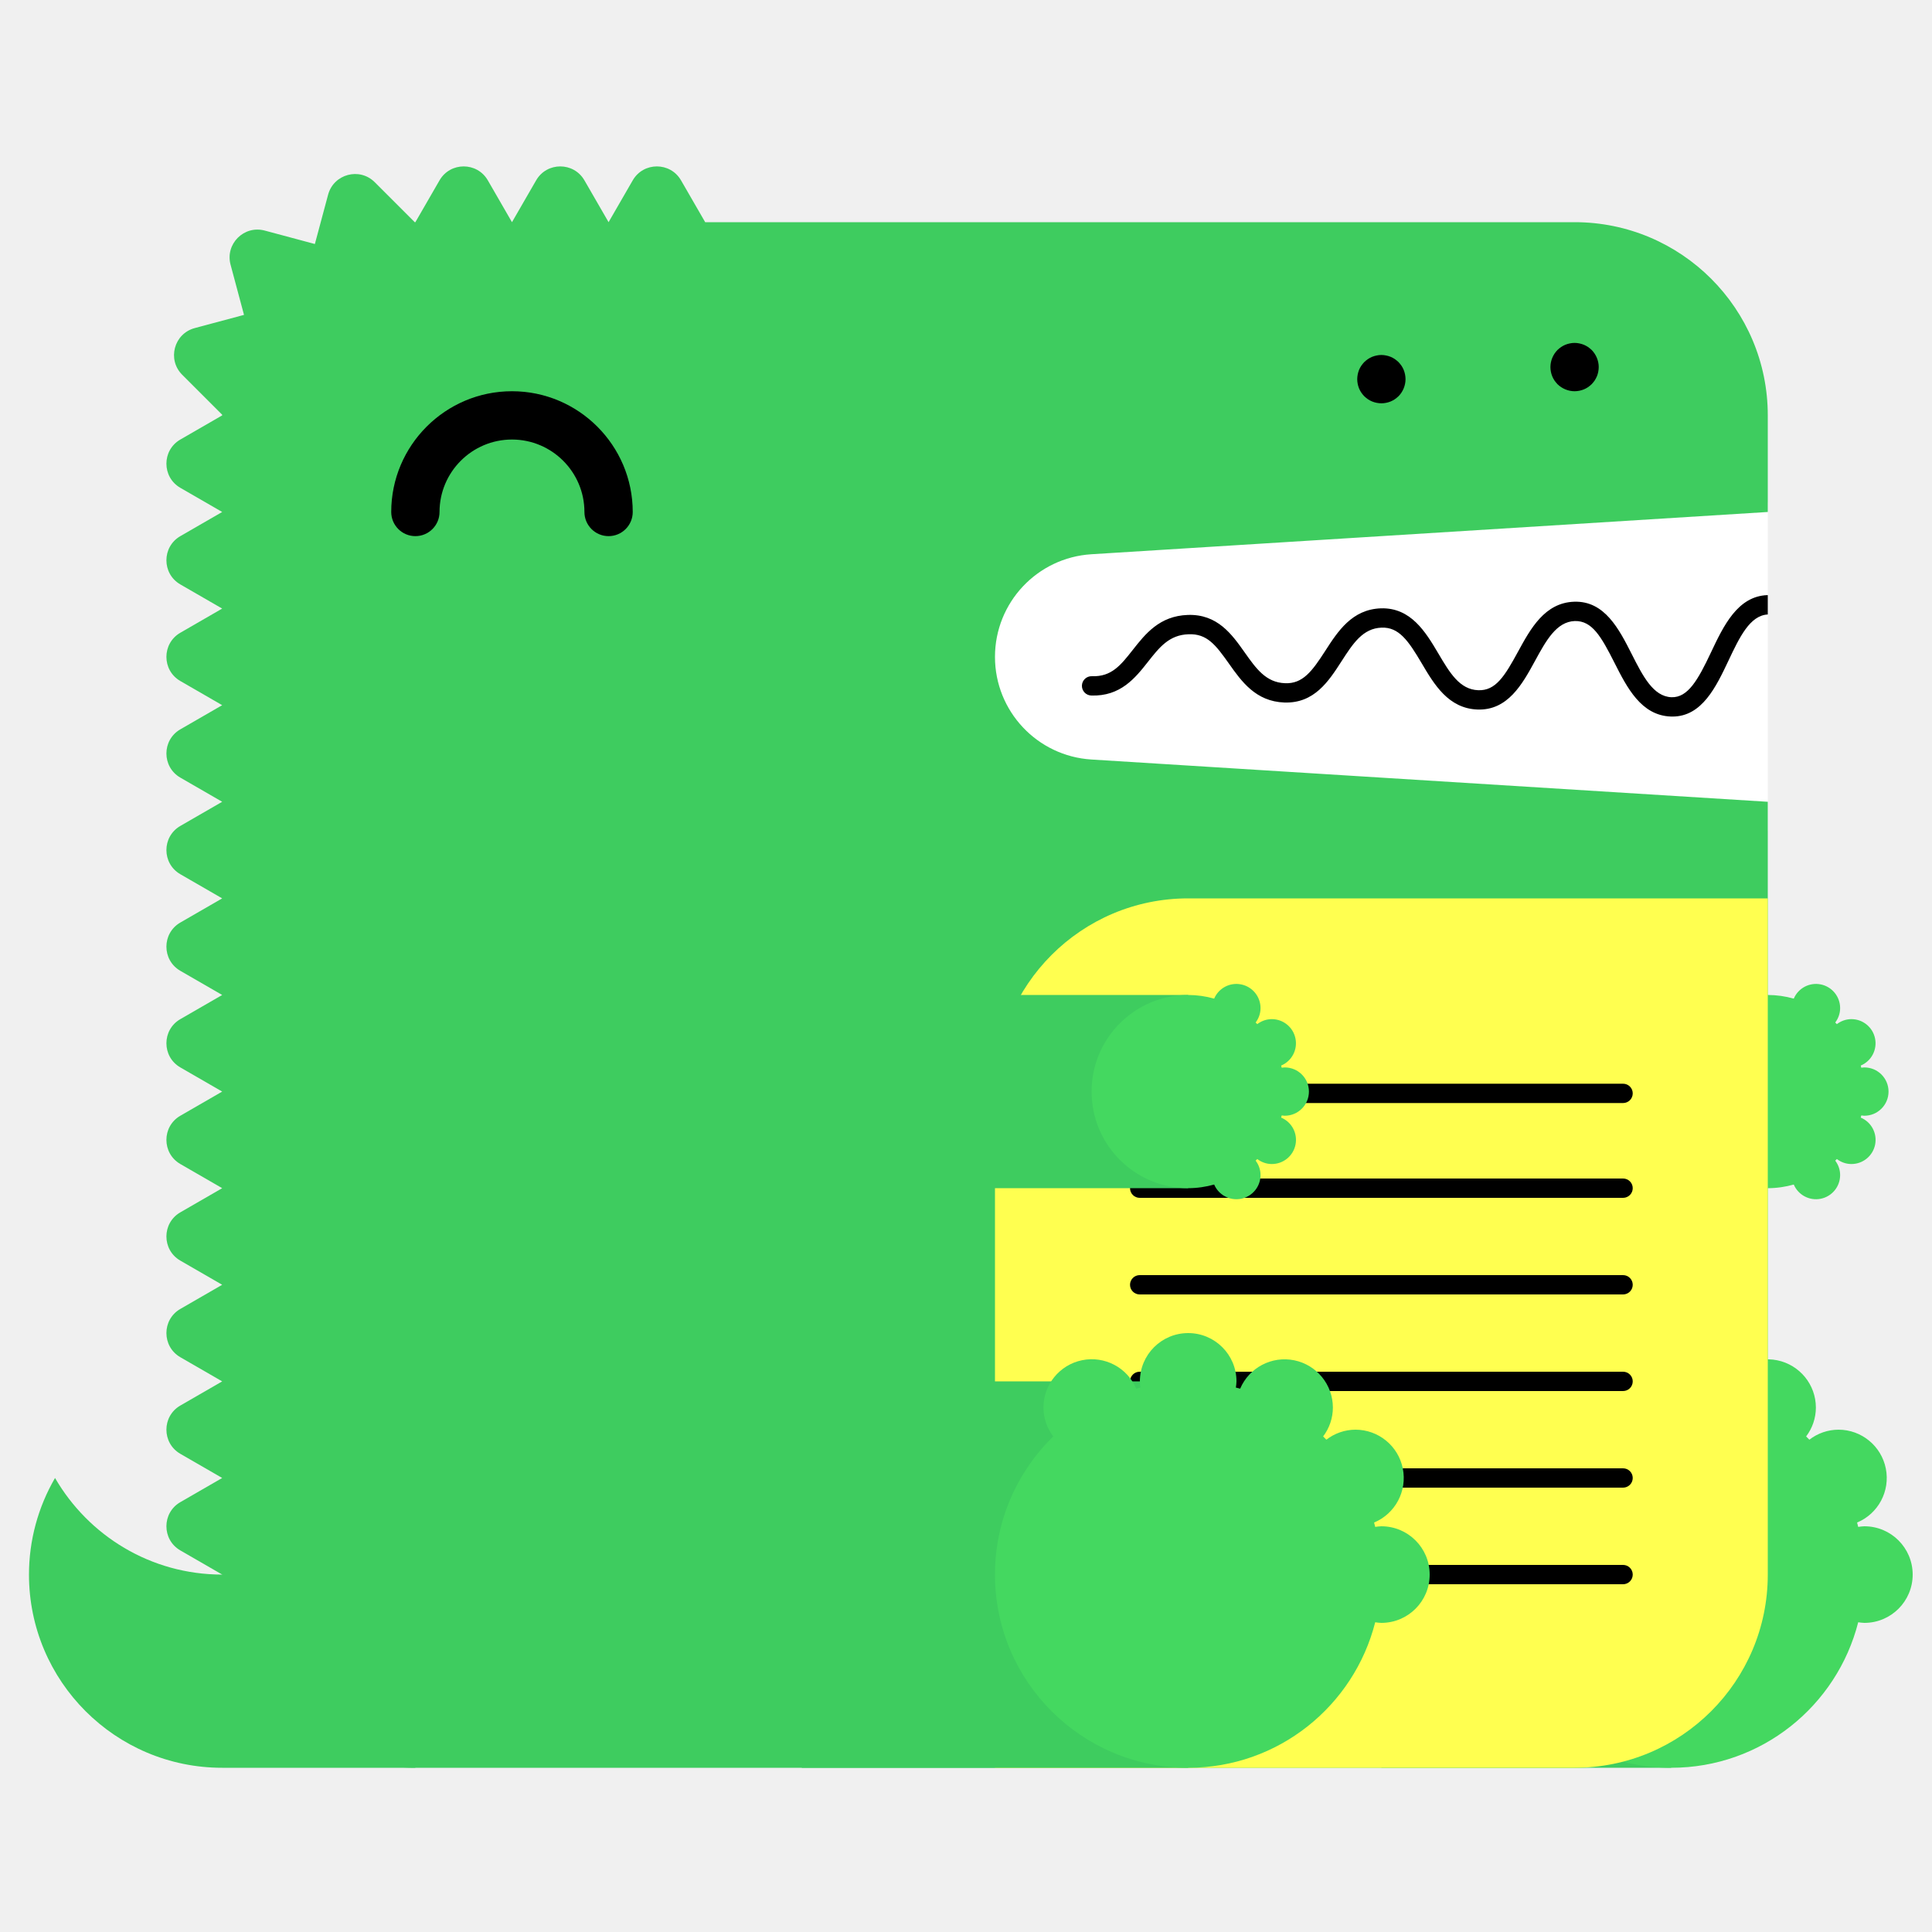
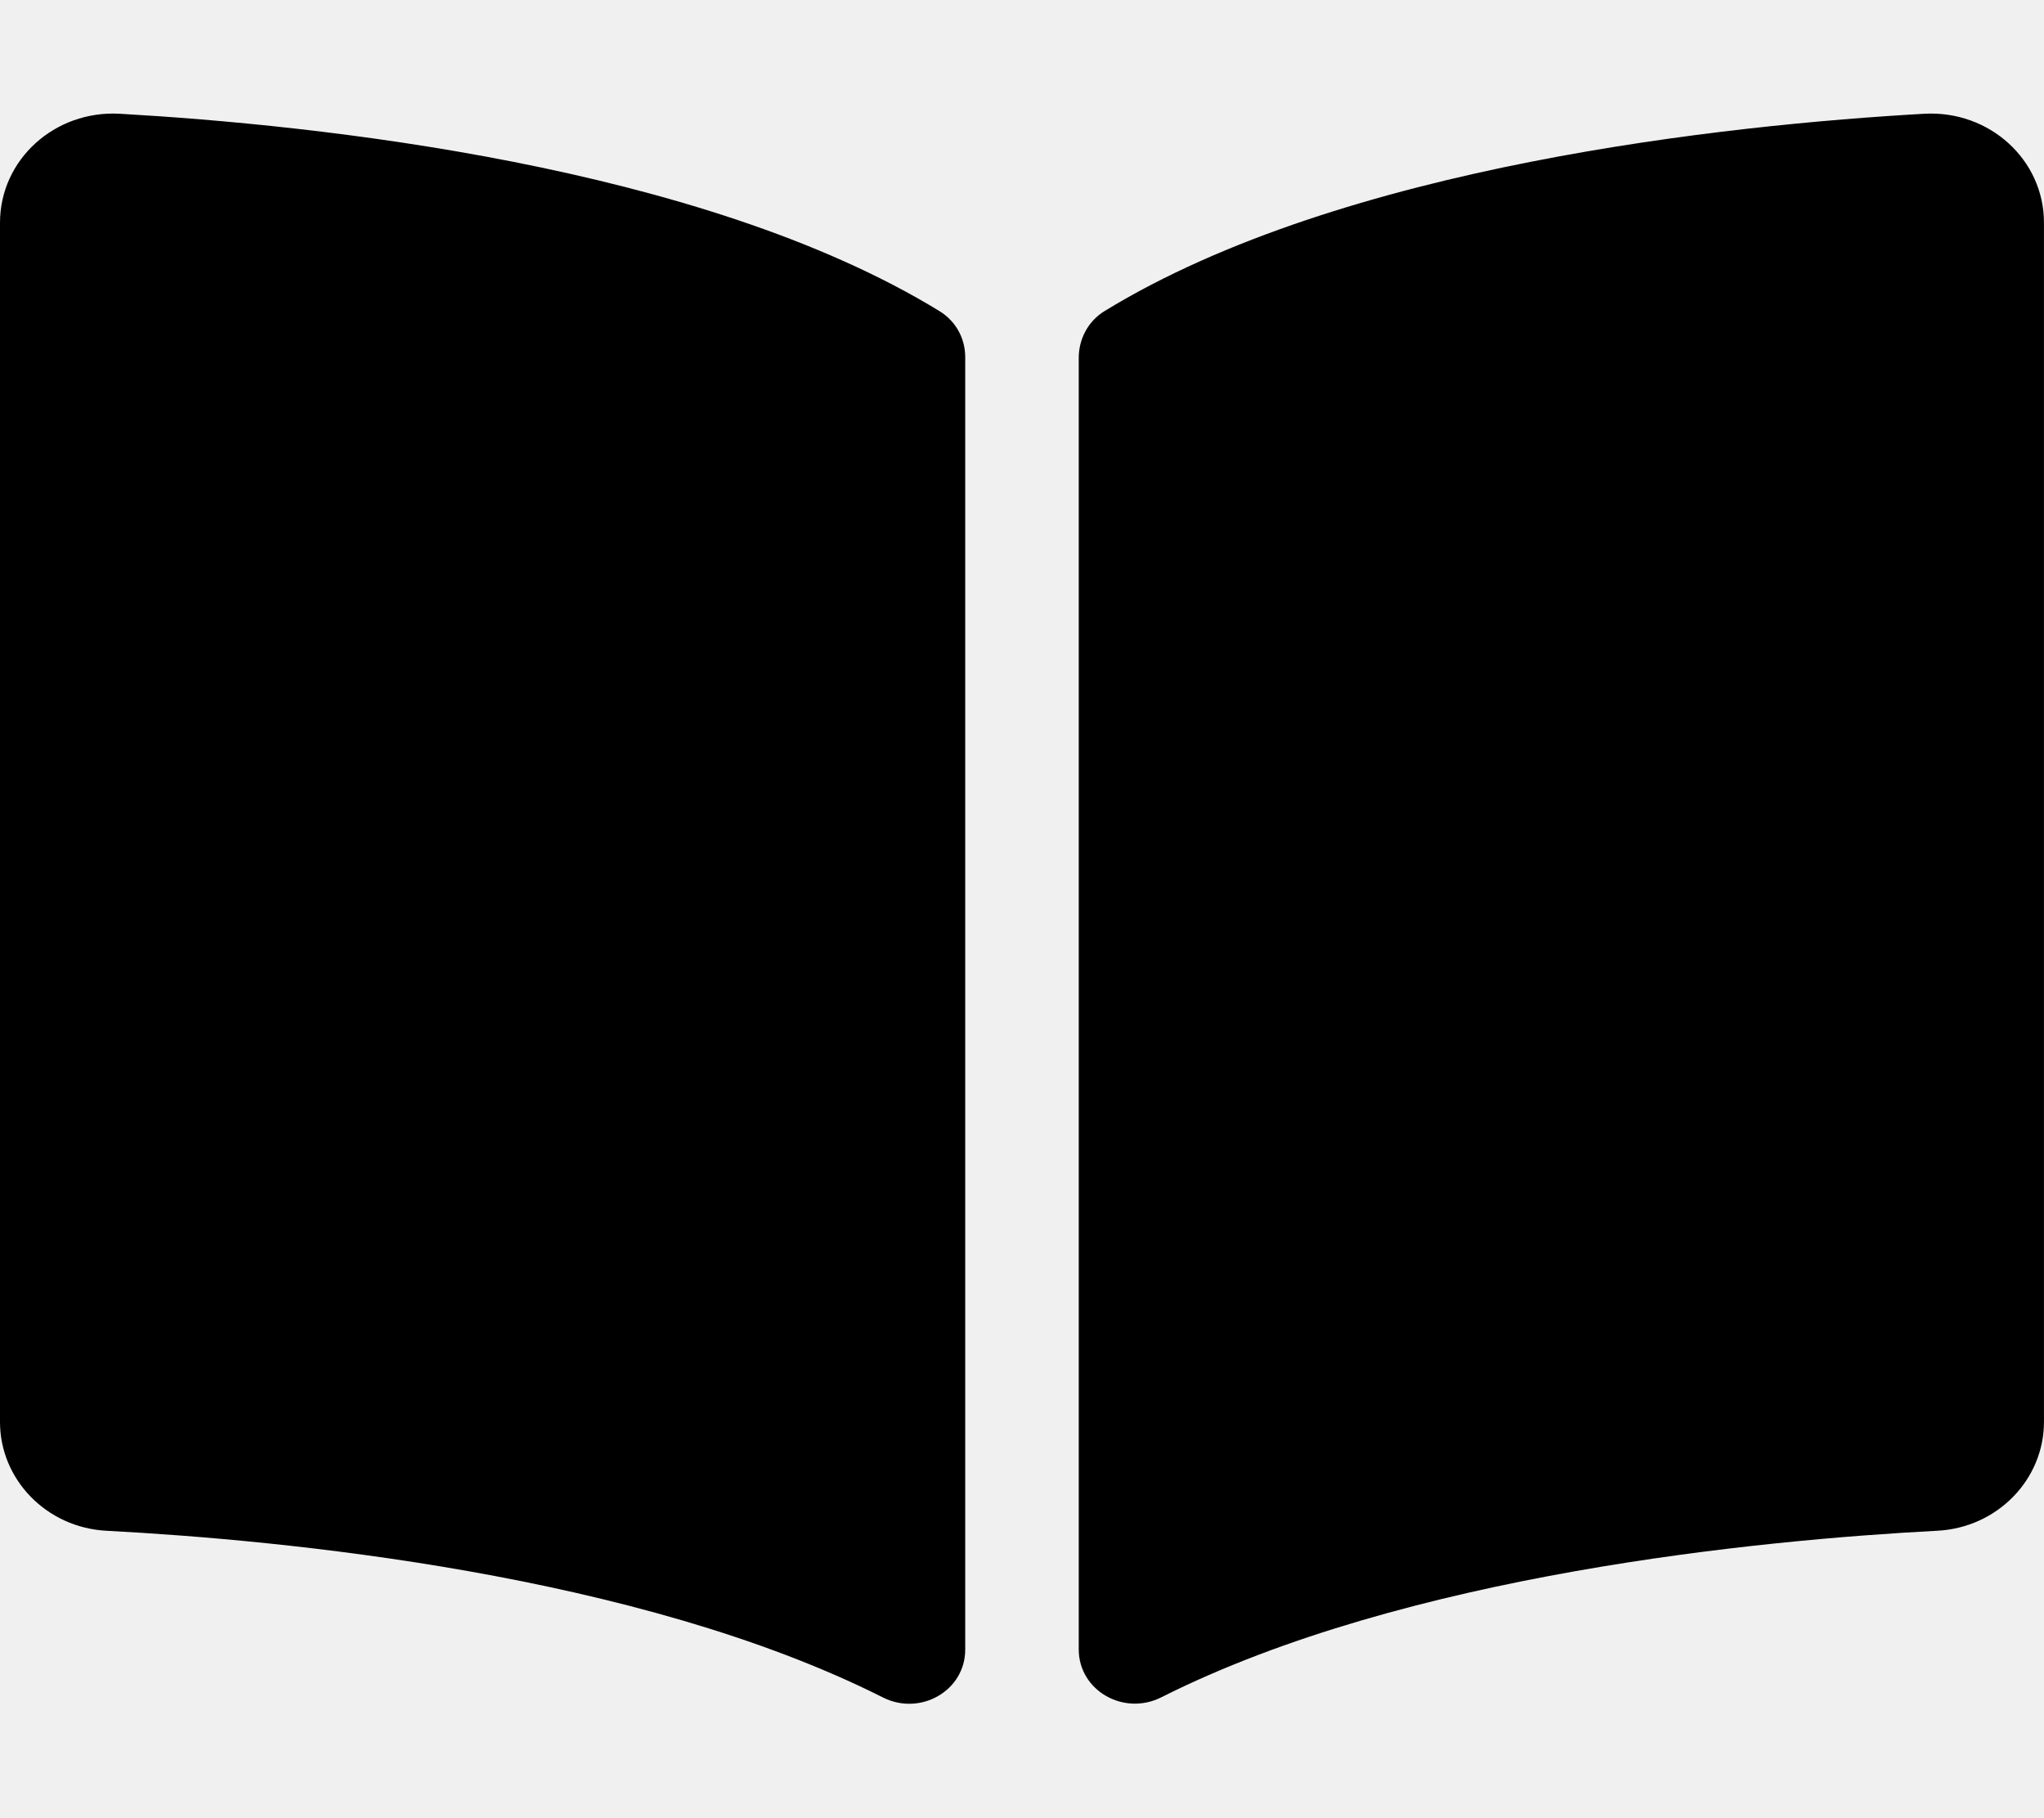
- <svg xmlns="http://www.w3.org/2000/svg" width="200" height="200" viewBox="0 0 200 200">
-   <g fill="none" fill-rule="evenodd">
-     <path fill="#FFF" d="M99 52h84v34H99z" />
-     <path d="M23 163c-7.398 0-13.843-4.027-17.303-10A19.886 19.886 0 0 0 3 163c0 11.046 8.954 20 20 20h20v-20H23z" fill="#3ECC5F" />
-     <path d="M112.98 57.376L183 53V43c0-11.046-8.954-20-20-20H73l-2.5-4.33c-1.112-1.925-3.889-1.925-5 0L63 23l-2.5-4.33c-1.111-1.925-3.889-1.925-5 0L53 23l-2.5-4.33c-1.111-1.925-3.889-1.925-5 0L43 23c-.022 0-.042.003-.065.003l-4.142-4.141c-1.57-1.571-4.252-.853-4.828 1.294l-1.369 5.104-5.192-1.392c-2.148-.575-4.111 1.389-3.535 3.536l1.39 5.193-5.102 1.367c-2.148.576-2.867 3.259-1.296 4.83l4.142 4.142c0 .021-.003.042-.003.064l-4.33 2.5c-1.925 1.111-1.925 3.889 0 5L23 53l-4.33 2.5c-1.925 1.111-1.925 3.889 0 5L23 63l-4.33 2.5c-1.925 1.111-1.925 3.889 0 5L23 73l-4.33 2.5c-1.925 1.111-1.925 3.889 0 5L23 83l-4.33 2.5c-1.925 1.111-1.925 3.889 0 5L23 93l-4.33 2.5c-1.925 1.111-1.925 3.889 0 5L23 103l-4.33 2.5c-1.925 1.111-1.925 3.889 0 5L23 113l-4.33 2.5c-1.925 1.111-1.925 3.889 0 5L23 123l-4.33 2.5c-1.925 1.111-1.925 3.889 0 5L23 133l-4.33 2.5c-1.925 1.111-1.925 3.889 0 5L23 143l-4.33 2.5c-1.925 1.111-1.925 3.889 0 5L23 153l-4.33 2.5c-1.925 1.111-1.925 3.889 0 5L23 163c0 11.046 8.954 20 20 20h120c11.046 0 20-8.954 20-20V83l-70.02-4.376A10.645 10.645 0 0 1 103 68c0-5.621 4.37-10.273 9.98-10.624" fill="#3ECC5F" />
-     <path fill="#3ECC5F" d="M143 183h30v-40h-30z" />
-     <path d="M193 158c-.219 0-.428.037-.639.064-.038-.15-.074-.301-.116-.451A5 5 0 0 0 190.32 148a4.96 4.96 0 0 0-3.016 1.036 26.531 26.531 0 0 0-.335-.336 4.955 4.955 0 0 0 1.011-2.987 5 5 0 0 0-9.599-1.959c-.148-.042-.297-.077-.445-.115.027-.211.064-.42.064-.639a5 5 0 0 0-5-5 5 5 0 0 0-5 5c0 .219.037.428.064.639-.148.038-.297.073-.445.115a4.998 4.998 0 0 0-9.599 1.959c0 1.125.384 2.151 1.011 2.987-3.717 3.632-6.031 8.693-6.031 14.3 0 11.046 8.954 20 20 20 9.339 0 17.16-6.41 19.361-15.064.211.027.42.064.639.064a5 5 0 0 0 5-5 5 5 0 0 0-5-5" fill="#44D860" />
-     <path fill="#3ECC5F" d="M153 123h30v-20h-30z" />
-     <path d="M193 115.5a2.5 2.5 0 1 0 0-5c-.109 0-.214.019-.319.032-.02-.075-.037-.15-.058-.225a2.501 2.501 0 0 0-.963-4.807c-.569 0-1.088.197-1.508.518a6.653 6.653 0 0 0-.168-.168c.314-.417.506-.931.506-1.494a2.5 2.5 0 0 0-4.8-.979A9.987 9.987 0 0 0 183 103c-5.522 0-10 4.478-10 10s4.478 10 10 10c.934 0 1.833-.138 2.69-.377a2.5 2.5 0 0 0 4.8-.979c0-.563-.192-1.077-.506-1.494.057-.055.113-.111.168-.168.42.321.939.518 1.508.518a2.5 2.5 0 0 0 .963-4.807c.021-.074.038-.15.058-.225.105.013.21.032.319.032" fill="#44D860" />
-     <path d="M63 55.5a2.5 2.5 0 0 1-2.5-2.5c0-4.136-3.364-7.5-7.5-7.5s-7.5 3.364-7.5 7.5a2.5 2.5 0 1 1-5 0c0-6.893 5.607-12.5 12.5-12.5S65.5 46.107 65.5 53a2.5 2.5 0 0 1-2.5 2.5" fill="#000" />
-     <path d="M103 183h60c11.046 0 20-8.954 20-20V93h-60c-11.046 0-20 8.954-20 20v70z" fill="#FFFF50" />
-     <path d="M168.02 124h-50.04a1 1 0 1 1 0-2h50.04a1 1 0 1 1 0 2m0 20h-50.04a1 1 0 1 1 0-2h50.04a1 1 0 1 1 0 2m0 20h-50.04a1 1 0 1 1 0-2h50.04a1 1 0 1 1 0 2m0-49.814h-50.04a1 1 0 1 1 0-2h50.04a1 1 0 1 1 0 2m0 19.814h-50.04a1 1 0 1 1 0-2h50.04a1 1 0 1 1 0 2m0 20h-50.04a1 1 0 1 1 0-2h50.04a1 1 0 1 1 0 2M183 61.611c-.012 0-.022-.006-.034-.005-3.09.105-4.552 3.196-5.842 5.923-1.346 2.85-2.387 4.703-4.093 4.647-1.889-.068-2.969-2.202-4.113-4.46-1.314-2.594-2.814-5.536-5.963-5.426-3.046.104-4.513 2.794-5.807 5.167-1.377 2.528-2.314 4.065-4.121 3.994-1.927-.07-2.951-1.805-4.136-3.813-1.321-2.236-2.848-4.75-5.936-4.664-2.994.103-4.465 2.385-5.763 4.4-1.373 2.13-2.335 3.428-4.165 3.351-1.973-.07-2.992-1.51-4.171-3.177-1.324-1.873-2.816-3.993-5.895-3.89-2.928.1-4.399 1.97-5.696 3.618-1.232 1.564-2.194 2.802-4.229 2.724a1 1 0 0 0-.072 2c3.017.101 4.545-1.8 5.872-3.487 1.177-1.496 2.193-2.787 4.193-2.855 1.926-.082 2.829 1.115 4.195 3.045 1.297 1.834 2.769 3.914 5.731 4.021 3.103.104 4.596-2.215 5.918-4.267 1.182-1.834 2.202-3.417 4.15-3.484 1.793-.067 2.769 1.35 4.145 3.681 1.297 2.197 2.766 4.686 5.787 4.796 3.125.108 4.634-2.62 5.949-5.035 1.139-2.088 2.214-4.06 4.119-4.126 1.793-.042 2.728 1.595 4.111 4.33 1.292 2.553 2.757 5.445 5.825 5.556l.169.003c3.064 0 4.518-3.075 5.805-5.794 1.139-2.41 2.217-4.68 4.067-4.773v-2z" fill="#000" />
-     <path fill="#3ECC5F" d="M83 183h40v-40H83z" />
-     <path d="M143 158c-.219 0-.428.037-.639.064-.038-.15-.074-.301-.116-.451A5 5 0 0 0 140.32 148a4.96 4.96 0 0 0-3.016 1.036 26.531 26.531 0 0 0-.335-.336 4.955 4.955 0 0 0 1.011-2.987 5 5 0 0 0-9.599-1.959c-.148-.042-.297-.077-.445-.115.027-.211.064-.42.064-.639a5 5 0 0 0-5-5 5 5 0 0 0-5 5c0 .219.037.428.064.639-.148.038-.297.073-.445.115a4.998 4.998 0 0 0-9.599 1.959c0 1.125.384 2.151 1.011 2.987-3.717 3.632-6.031 8.693-6.031 14.3 0 11.046 8.954 20 20 20 9.339 0 17.16-6.41 19.361-15.064.211.027.42.064.639.064a5 5 0 0 0 5-5 5 5 0 0 0-5-5" fill="#44D860" />
-     <path fill="#3ECC5F" d="M83 123h40v-20H83z" />
-     <path d="M133 115.5a2.5 2.5 0 1 0 0-5c-.109 0-.214.019-.319.032-.02-.075-.037-.15-.058-.225a2.501 2.501 0 0 0-.963-4.807c-.569 0-1.088.197-1.508.518a6.653 6.653 0 0 0-.168-.168c.314-.417.506-.931.506-1.494a2.5 2.5 0 0 0-4.8-.979A9.987 9.987 0 0 0 123 103c-5.522 0-10 4.478-10 10s4.478 10 10 10c.934 0 1.833-.138 2.69-.377a2.5 2.5 0 0 0 4.8-.979c0-.563-.192-1.077-.506-1.494.057-.055.113-.111.168-.168.42.321.939.518 1.508.518a2.5 2.5 0 0 0 .963-4.807c.021-.074.038-.15.058-.225.105.013.21.032.319.032" fill="#44D860" />
-     <path d="M143 41.75c-.16 0-.33-.02-.49-.05a2.52 2.52 0 0 1-.47-.14c-.15-.06-.29-.14-.431-.23-.13-.09-.259-.2-.38-.31-.109-.12-.219-.24-.309-.38s-.17-.28-.231-.43a2.619 2.619 0 0 1-.189-.96c0-.16.02-.33.05-.49.03-.16.08-.31.139-.47.061-.15.141-.29.231-.43.09-.13.2-.26.309-.38.121-.11.25-.22.38-.31.141-.09.281-.17.431-.23.149-.06.31-.11.47-.14.32-.07.65-.07.98 0 .159.03.32.08.47.14.149.06.29.14.43.23.13.09.259.2.38.31.11.12.22.25.31.38.09.14.17.28.23.43.06.16.11.31.14.47.029.16.05.33.05.49 0 .66-.271 1.31-.73 1.77-.121.11-.25.22-.38.31-.14.09-.281.17-.43.23a2.565 2.565 0 0 1-.96.19m20-1.25c-.66 0-1.3-.27-1.771-.73a3.802 3.802 0 0 1-.309-.38c-.09-.14-.17-.28-.231-.43a2.619 2.619 0 0 1-.189-.96c0-.66.27-1.3.729-1.77.121-.11.25-.22.38-.31.141-.09.281-.17.431-.23.149-.06.31-.11.47-.14.32-.07.66-.07.98 0 .159.03.32.08.47.14.149.06.29.14.43.23.13.09.259.2.38.31.459.47.73 1.11.73 1.77 0 .16-.021.33-.05.49-.03.16-.08.32-.14.47-.07.15-.14.29-.23.43-.09.13-.2.26-.31.38-.121.11-.25.22-.38.31-.14.09-.281.17-.43.23a2.565 2.565 0 0 1-.96.19" fill="#000" />
-   </g>
+ <svg xmlns="http://www.w3.org/2000/svg" aria-hidden="true" focusable="false" data-prefix="fas" data-icon="book-open" class="svg-inline--fa fa-book-open fa-w-18" role="img" viewBox="0 0 576 512">
+   <path fill="currentColor" d="M542.22 32.05c-54.8 3.11-163.72 14.43-230.96 55.59-4.64 2.84-7.27 7.89-7.27 13.17v363.87c0 11.55 12.63 18.85 23.28 13.49 69.18-34.82 169.23-44.32 218.7-46.92 16.89-.89 30.02-14.43 30.02-30.66V62.75c.01-17.71-15.35-31.74-33.77-30.7zM264.73 87.64C197.5 46.48 88.58 35.17 33.78 32.05 15.36 31.01 0 45.04 0 62.75V400.6c0 16.24 13.13 29.78 30.02 30.66 49.49 2.6 149.59 12.11 218.77 46.95 10.62 5.35 23.21-1.94 23.21-13.46V100.63c0-5.29-2.62-10.14-7.27-12.99z" />
</svg>
